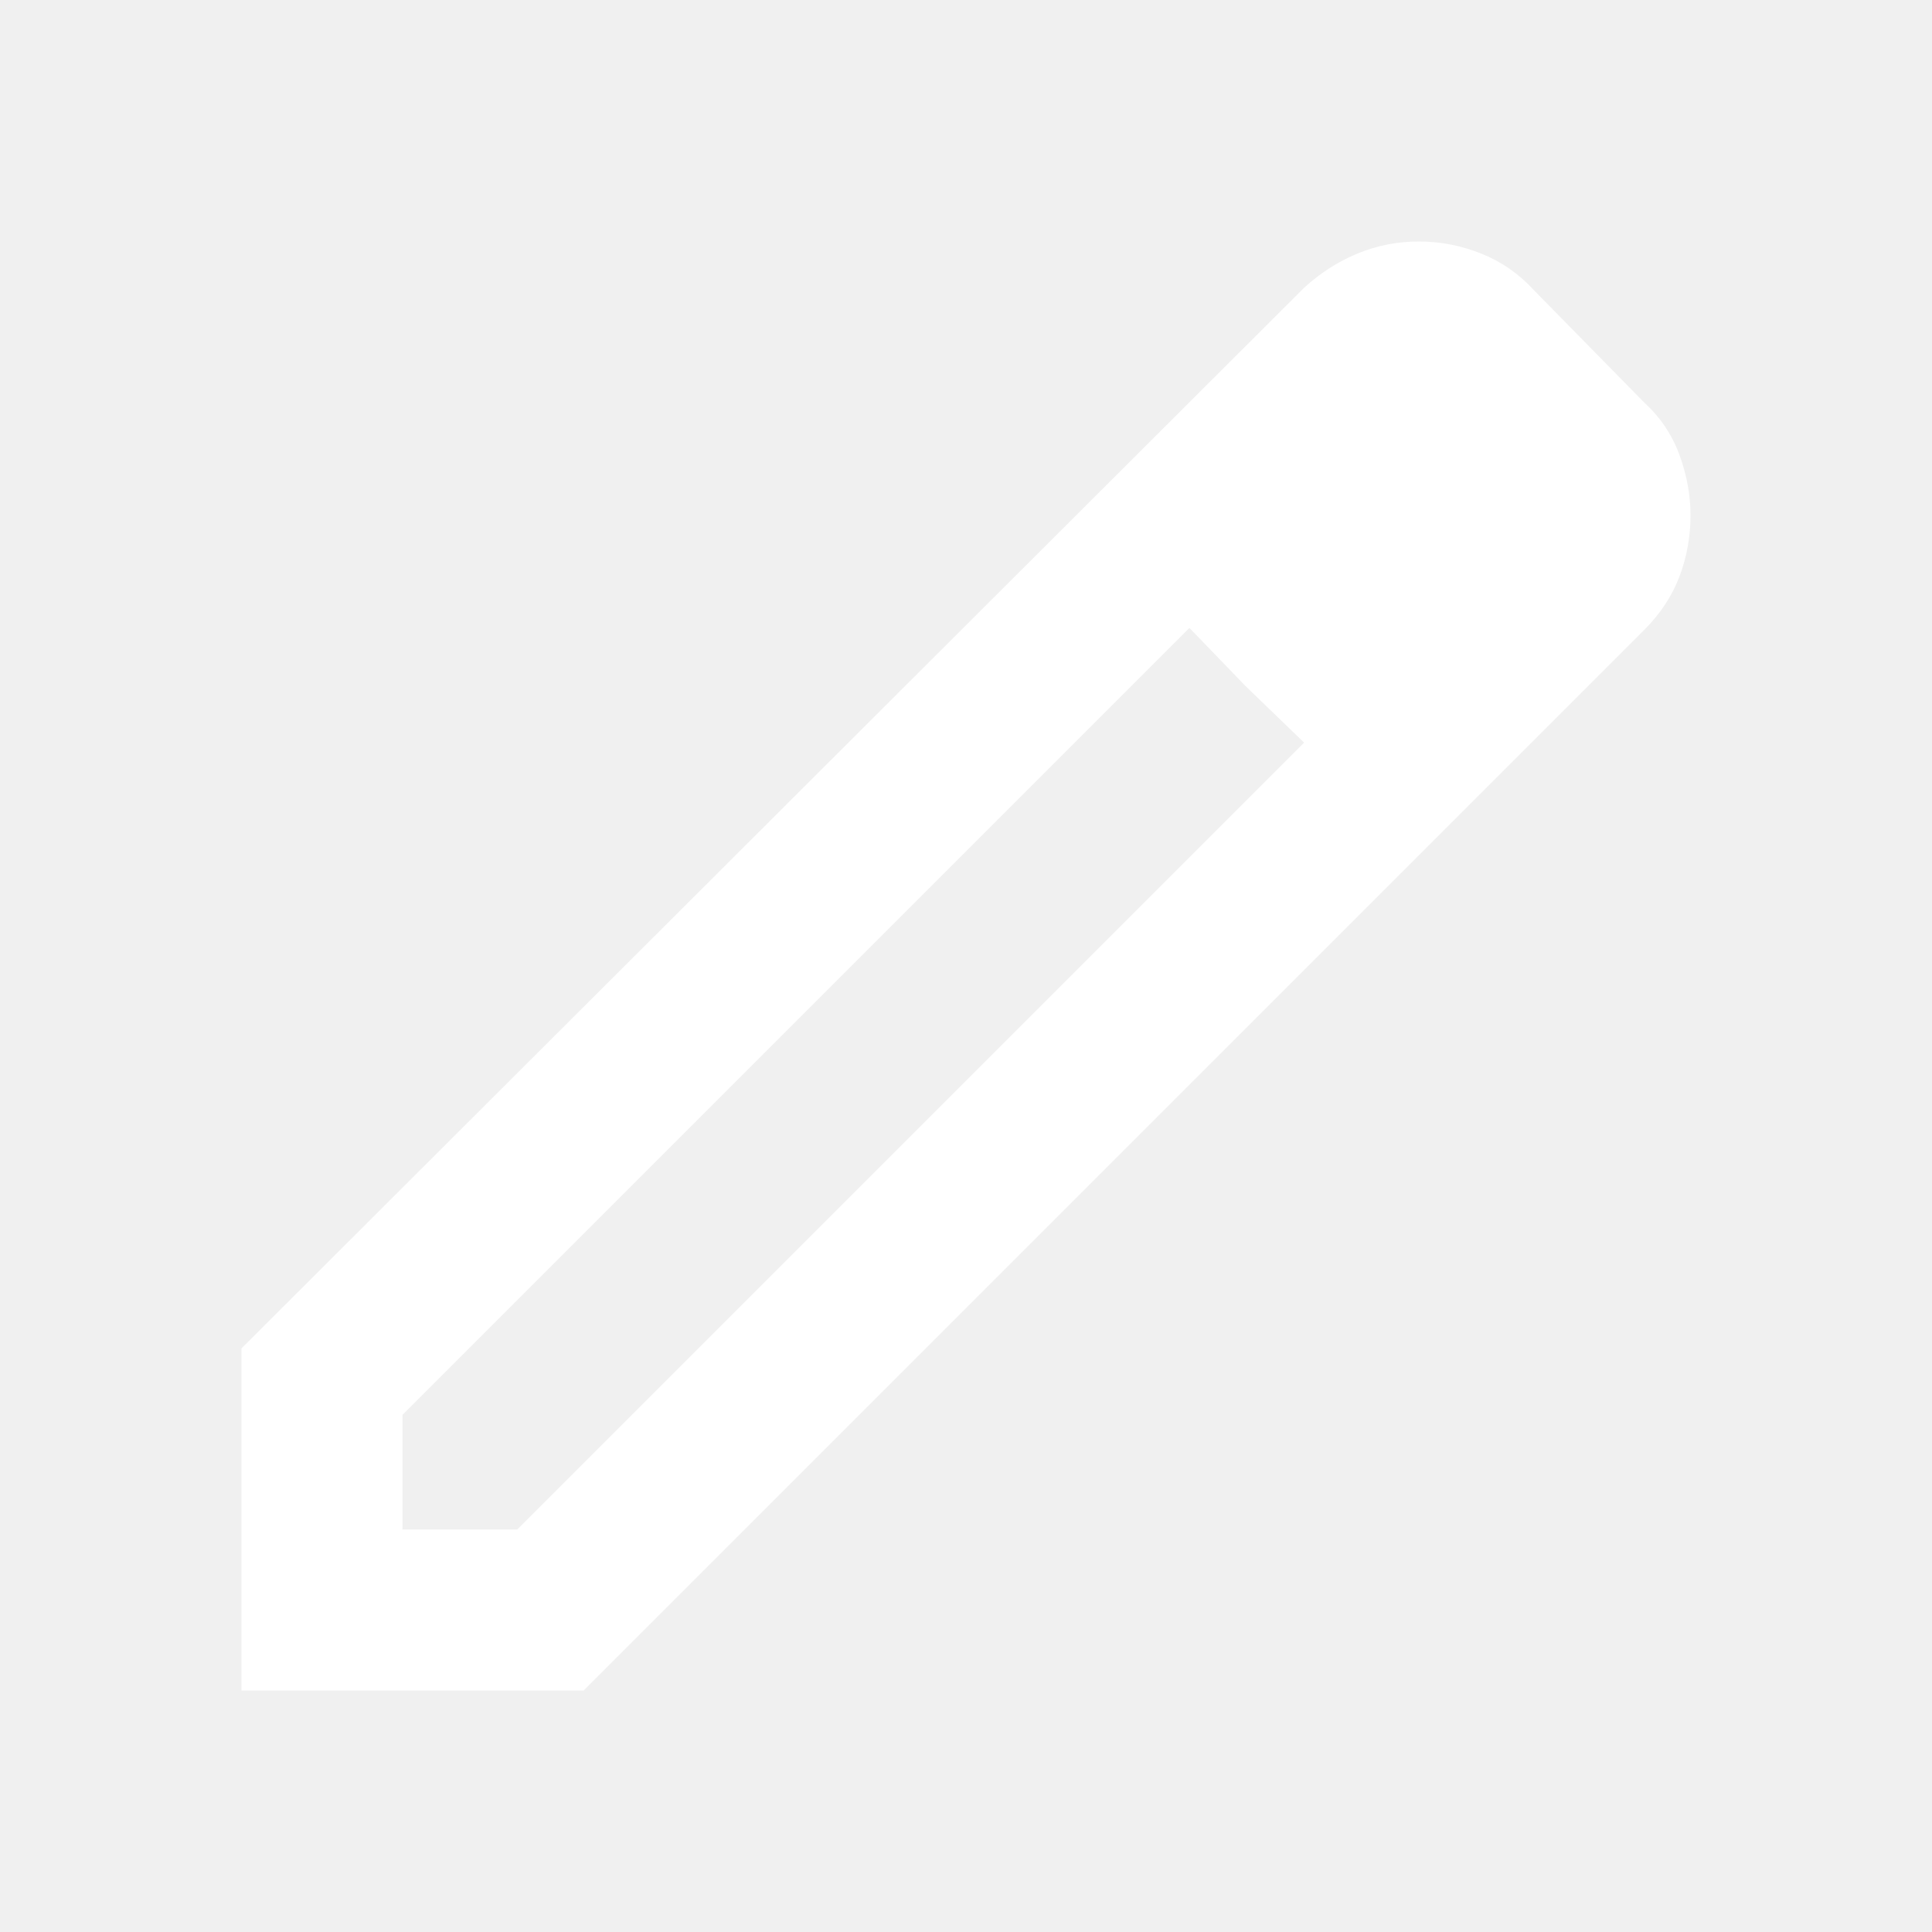
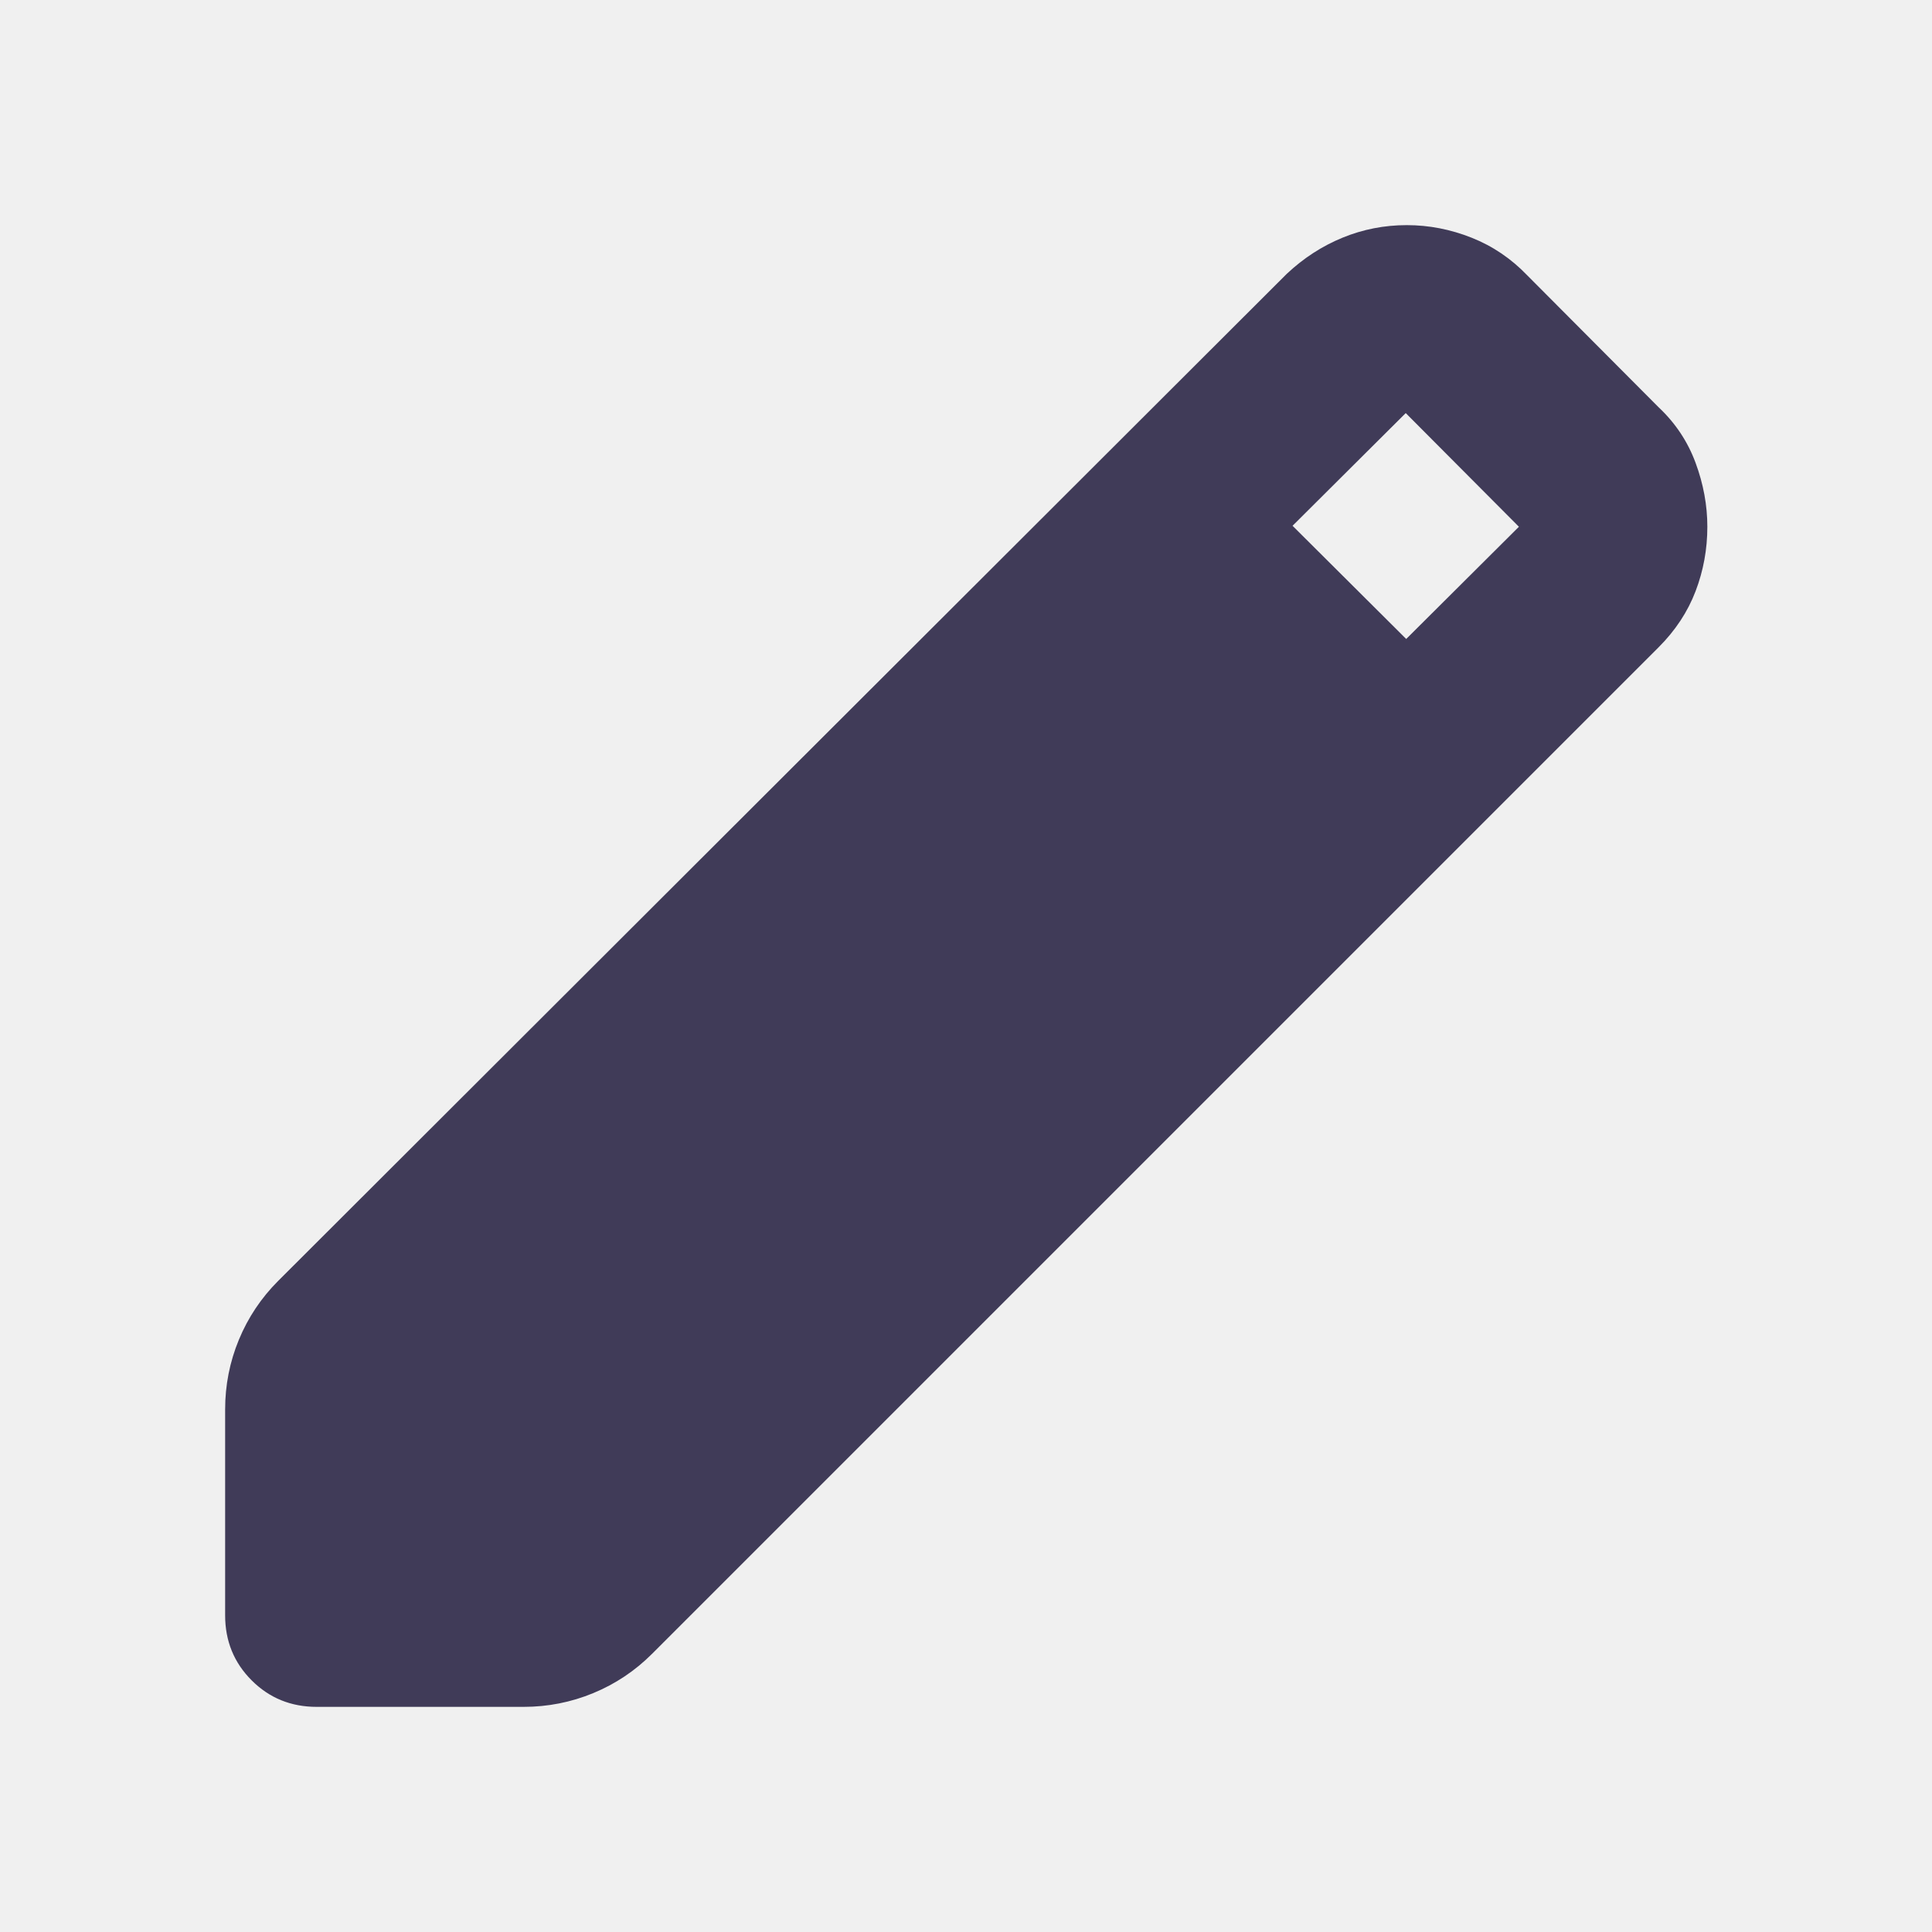
<svg xmlns="http://www.w3.org/2000/svg" height="24" viewBox="0 -960 960 960" width="24">
-   <path d="M200-200h57l391-391-57-57-391 391v57Zm-80 80v-170l528-527q12-11 26.5-17t30.5-6q16 0 31 6t26 18l55 56q12 11 17.5 26t5.5 30q0 16-5.5 30.5T817-647L290-120H120Zm640-584-56-56 56 56Zm-141 85-28-29 57 57-29-28Z" fill="#FFF" />
+   <path d="M157.37-111.869q-19.153 0-32.327-13.174t-13.174-32.327v-102.26q0-18.153 6.837-34.685 6.837-16.533 19.511-29.207l501.174-500.413q12.478-11.717 27.696-17.956 15.217-6.24 31.935-6.24 16.478 0 32.195 6.24 15.718 6.239 27.674 18.717l65.283 65.565q12.478 11.718 18.337 27.555t5.859 31.793q0 16.718-5.859 32.055t-18.337 27.815L324-138.217q-12.674 12.674-29.206 19.511-16.533 6.837-34.685 6.837H157.37ZM698.739-642.5l56-55.761-56.239-56.478-56.239 56 56.478 56.239Z" fill="#403B58" />
</svg>
